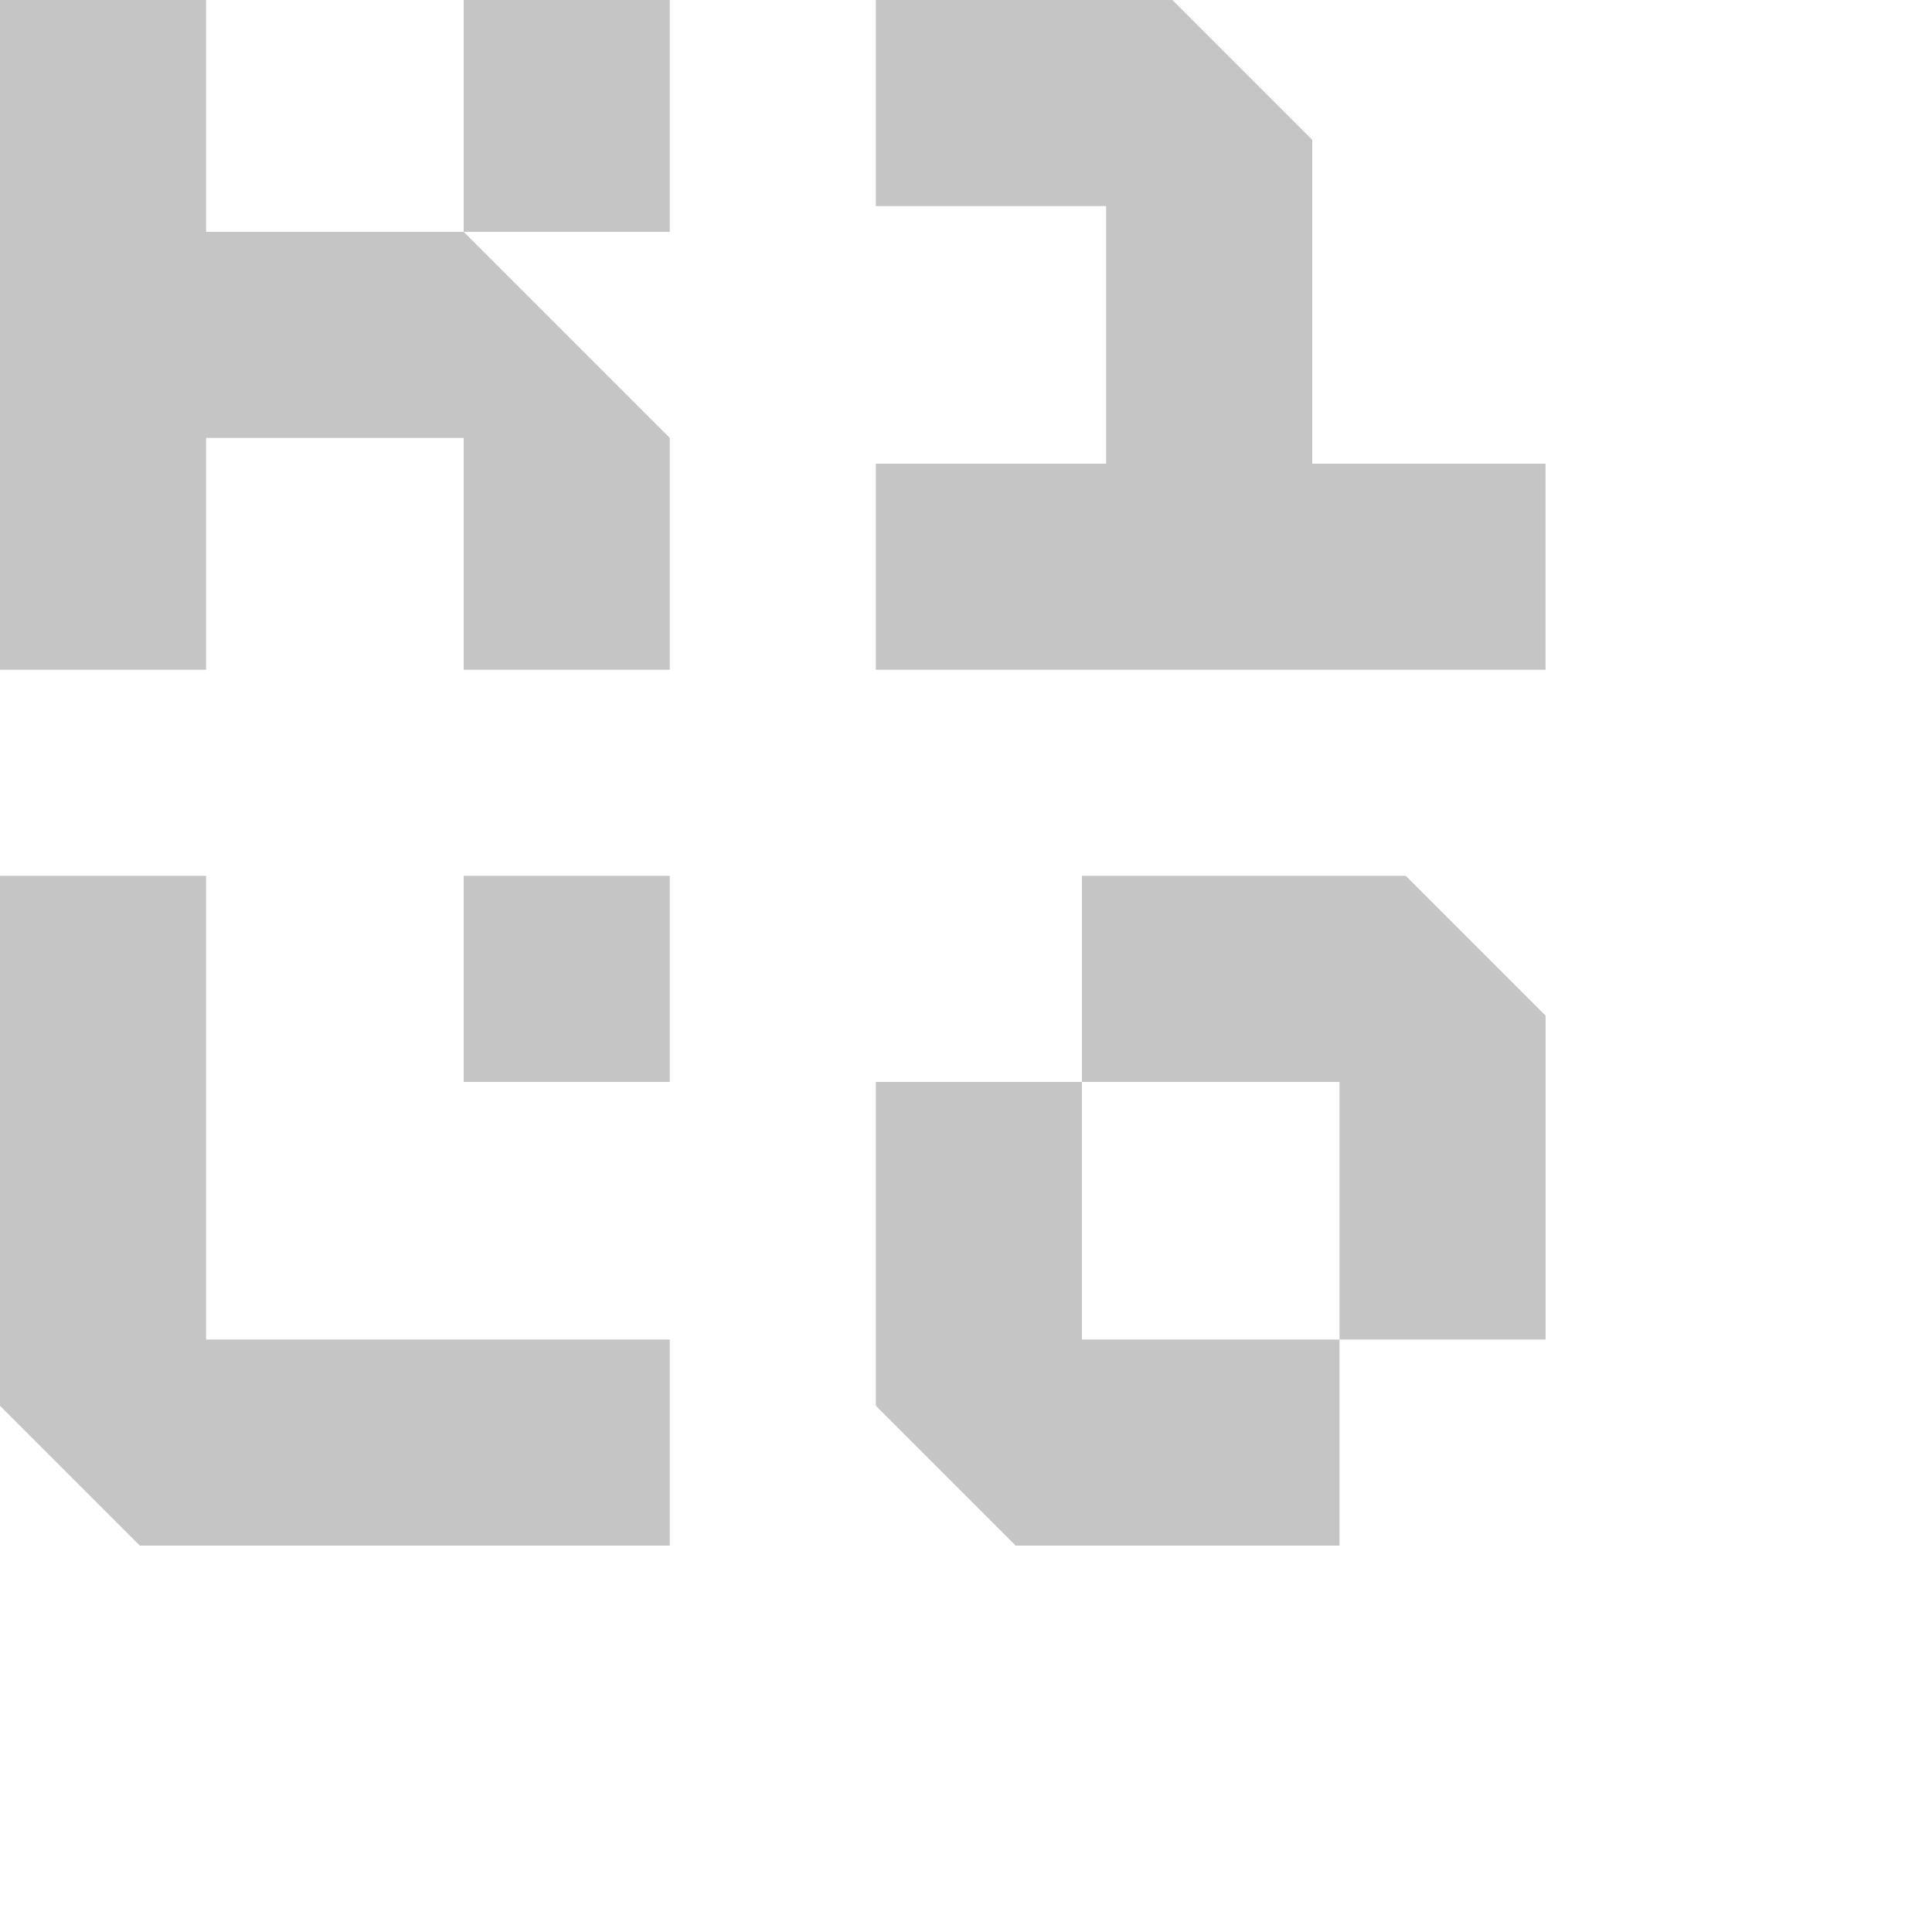
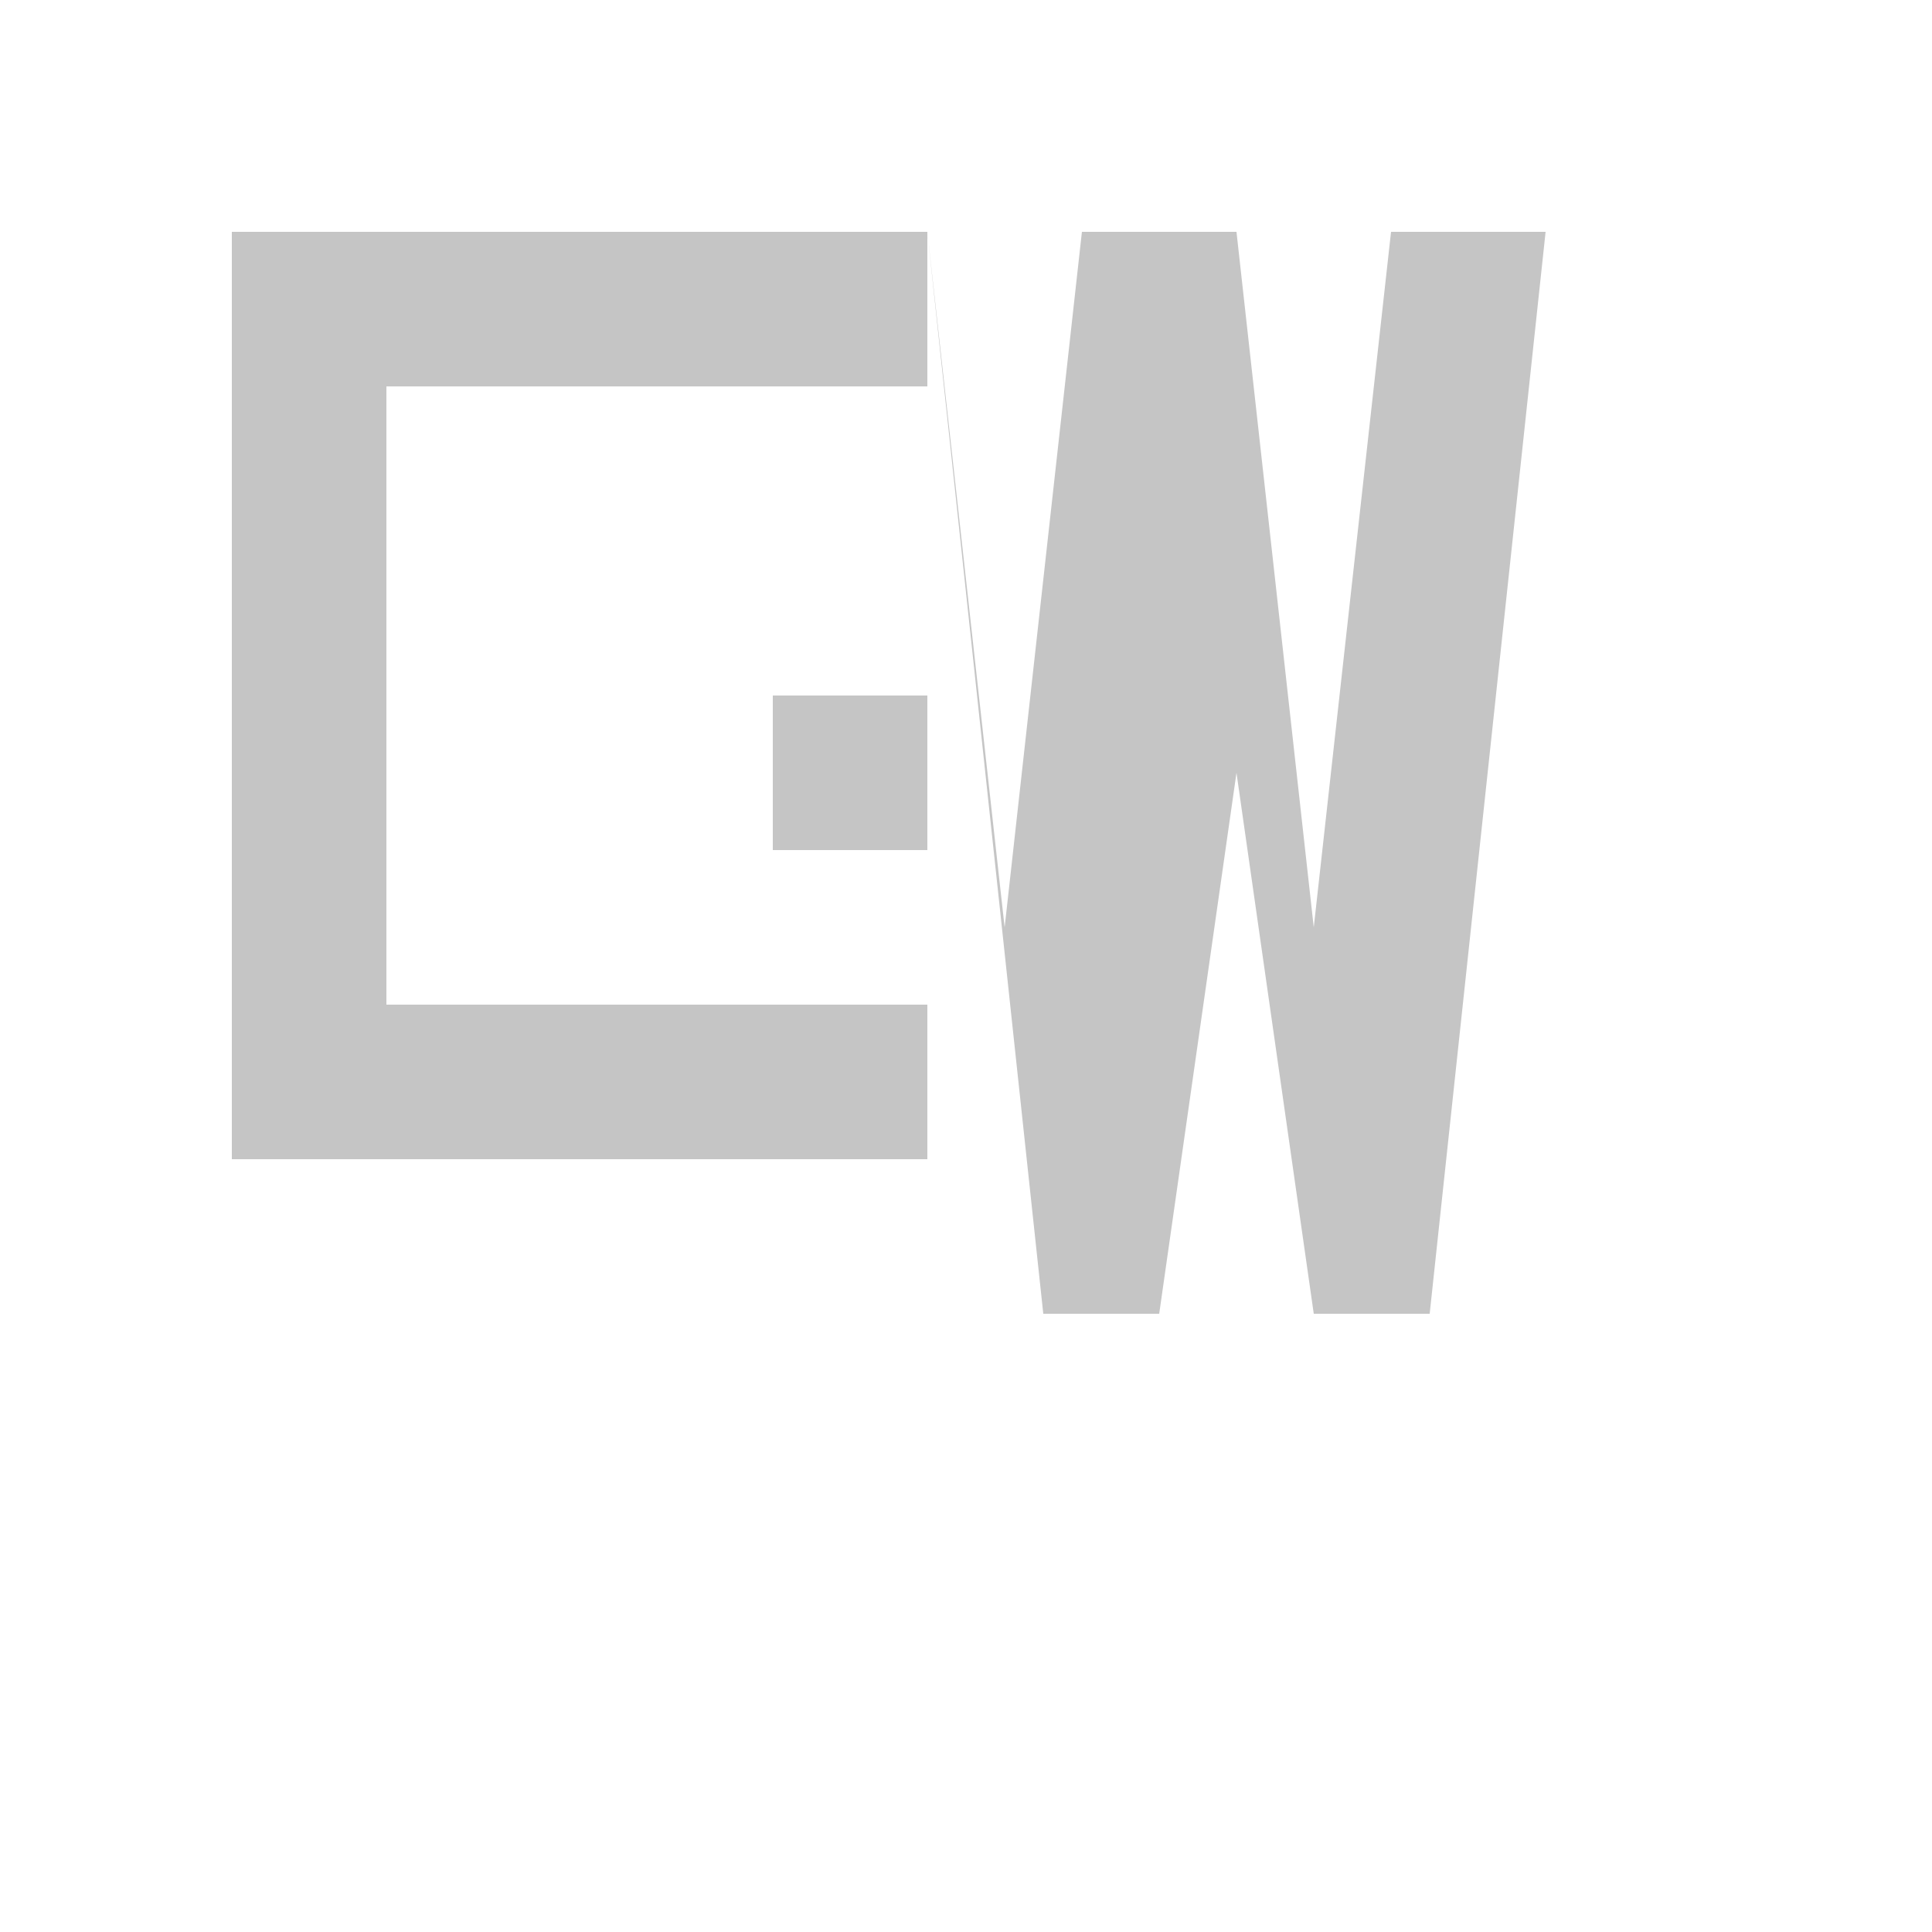
<svg xmlns="http://www.w3.org/2000/svg" id="Kilo_Code_Branding" version="1.1" viewBox="0 0 40 40">
  <g transform="scale(0.8)" transform-origin="center">
-     <path fill="#C5C5C5" d="M28,34.667h6.667v5.333h-8.381l-3.619-3.619v-8.381h5.333v6.667ZM40,26.286l-3.619-3.619h-8.381v5.333h6.667v6.667h5.333v-8.381ZM17.333,22.667h-5.333v5.333h5.333v-5.333ZM0,36.381l3.619,3.619h13.714v-5.333H5.333v-12H0v13.714ZM33.96,12V3.619L30.341-0h-7.675v5.333h5.96v6.667h-5.96v5.333h17.333v-5.333h-6.04ZM5.333,0H0v17.333h5.333v-6h6.667v6h5.333v-6l-5.333-5.333h-6.667V0ZM17.333,0h-5.333v6h5.333V0Z" />
+     <path fill="#C5C5C5" fill-rule="evenodd" clip-rule="evenodd" d="M6 6H24V30H6Z M10 10H24V26H10Z M20 18H24V22H20Z" />
+     <path fill="#C5C5C5" d="M24 6L27 34L30 34L32 20L34 34L37 34L40 6L36 6L34 24L32 6L28 6L26 24Z" />
  </g>
</svg>
